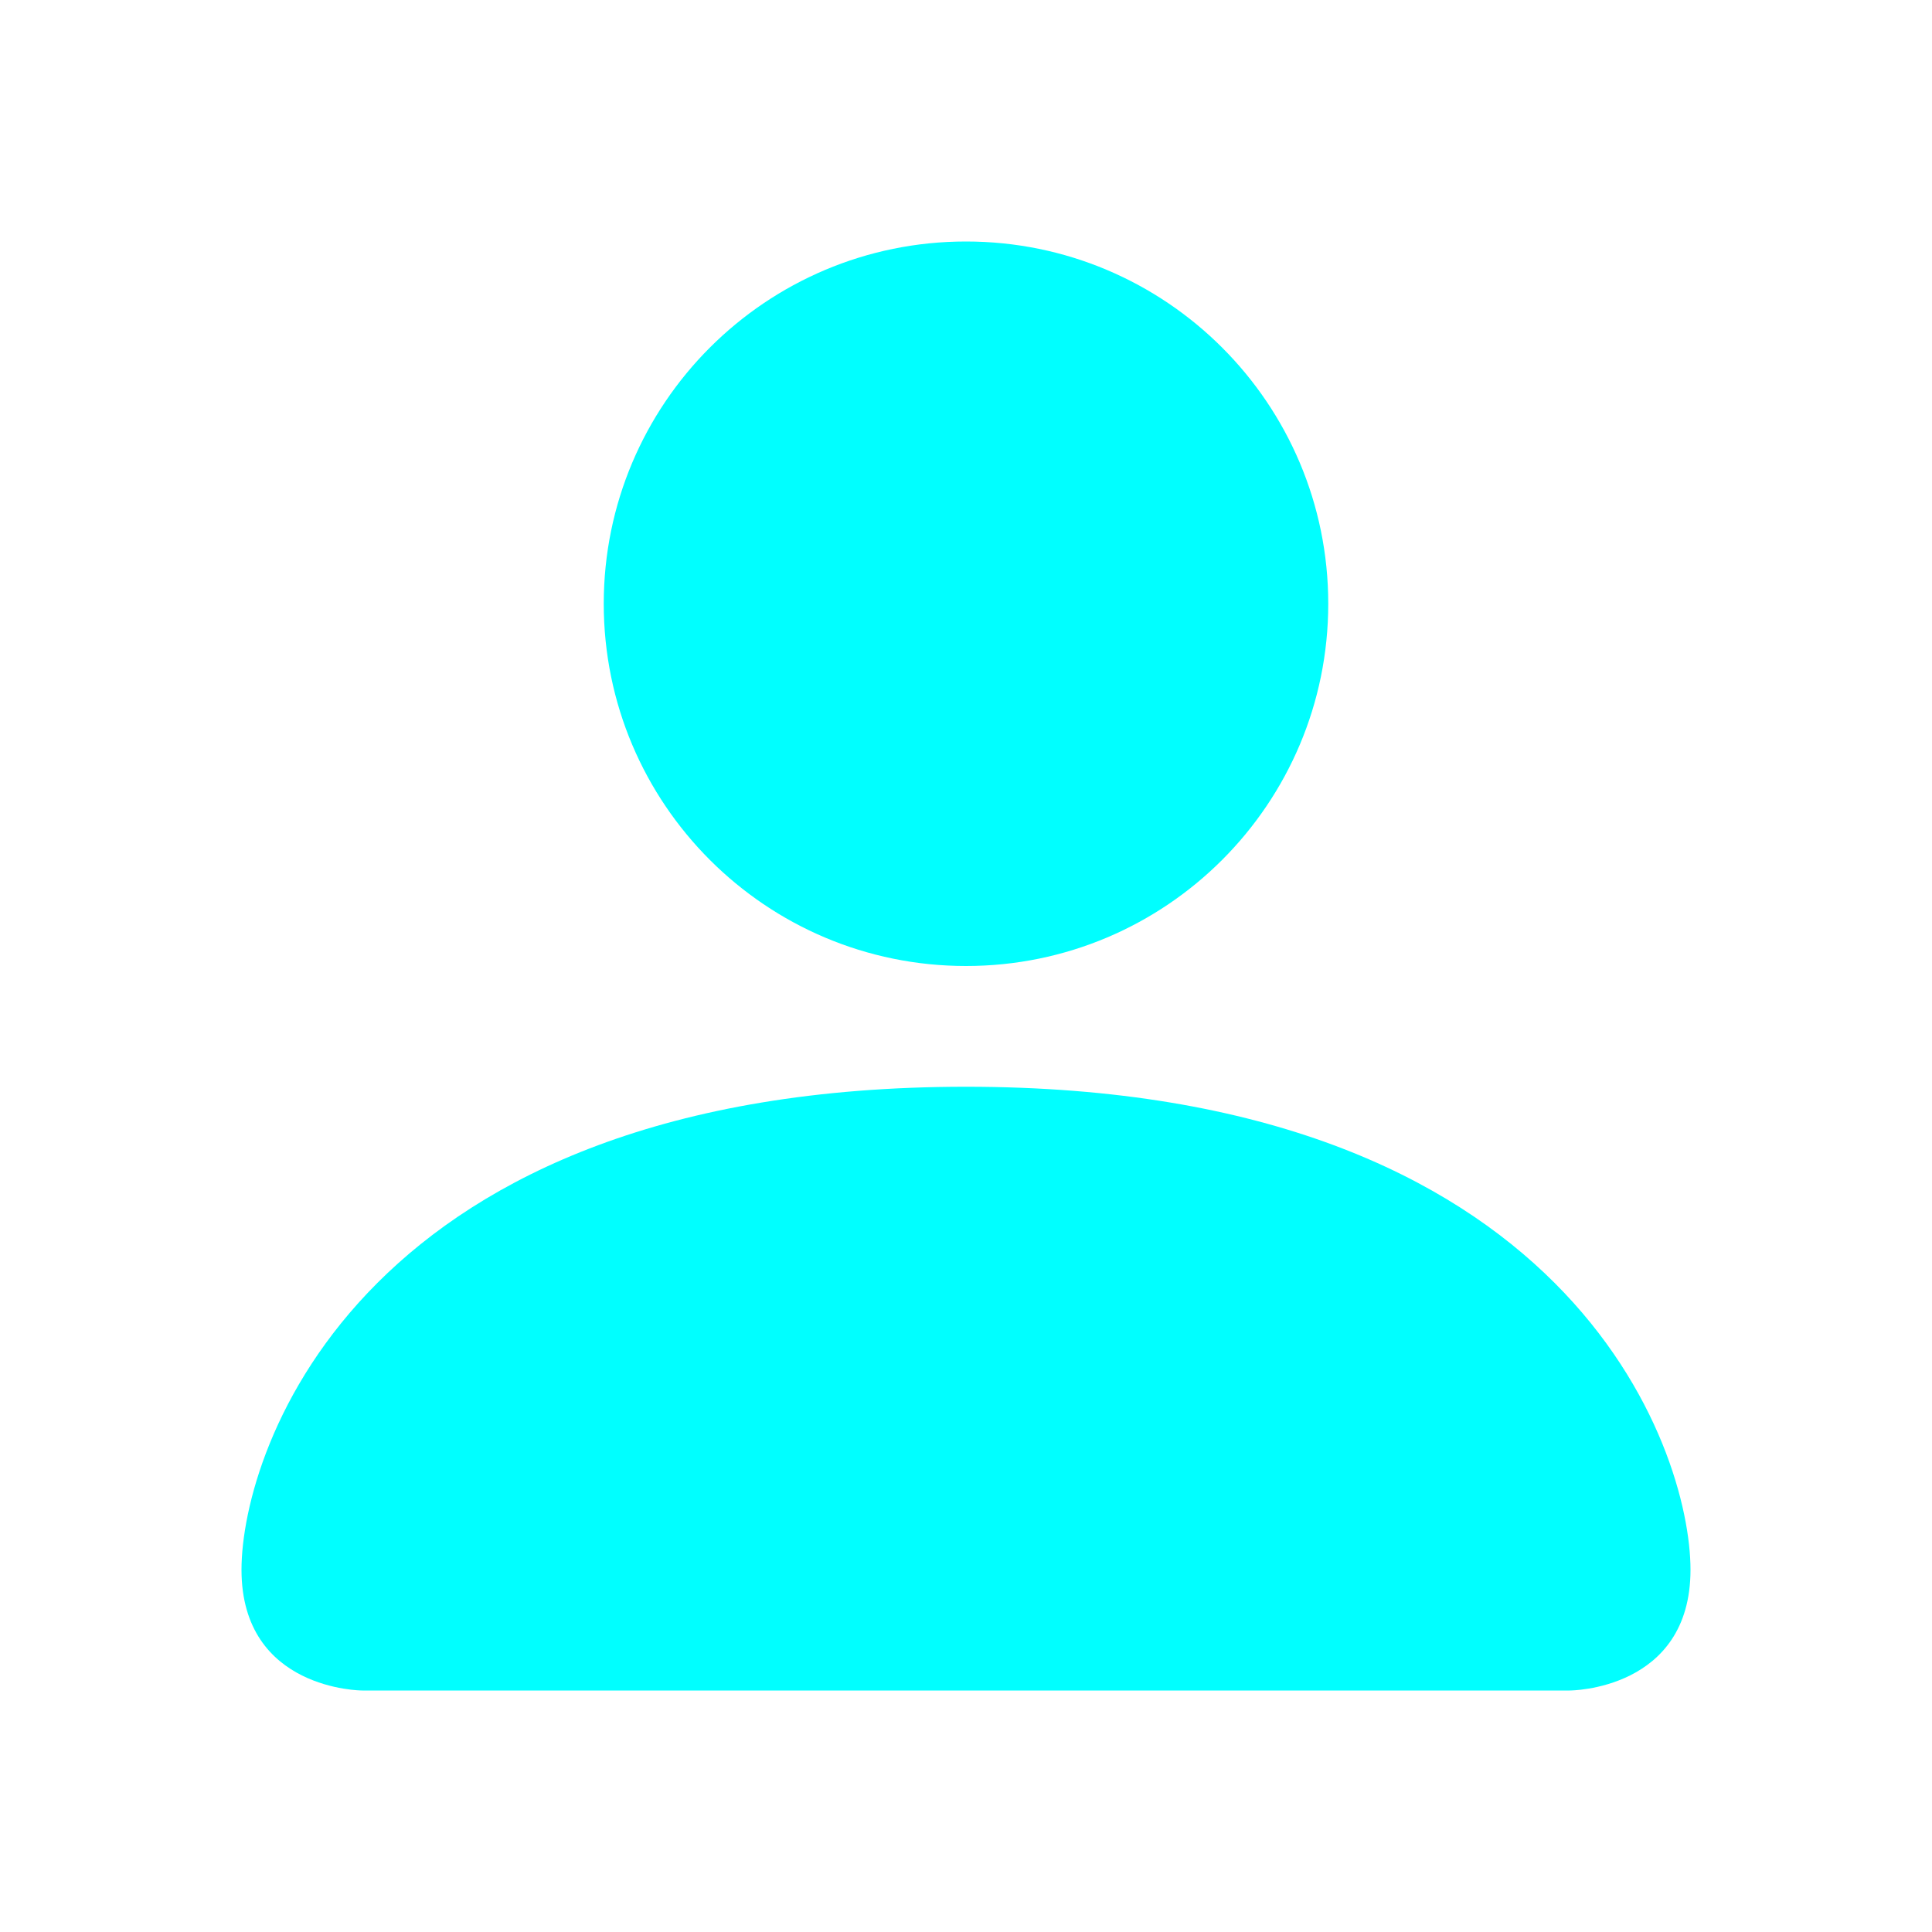
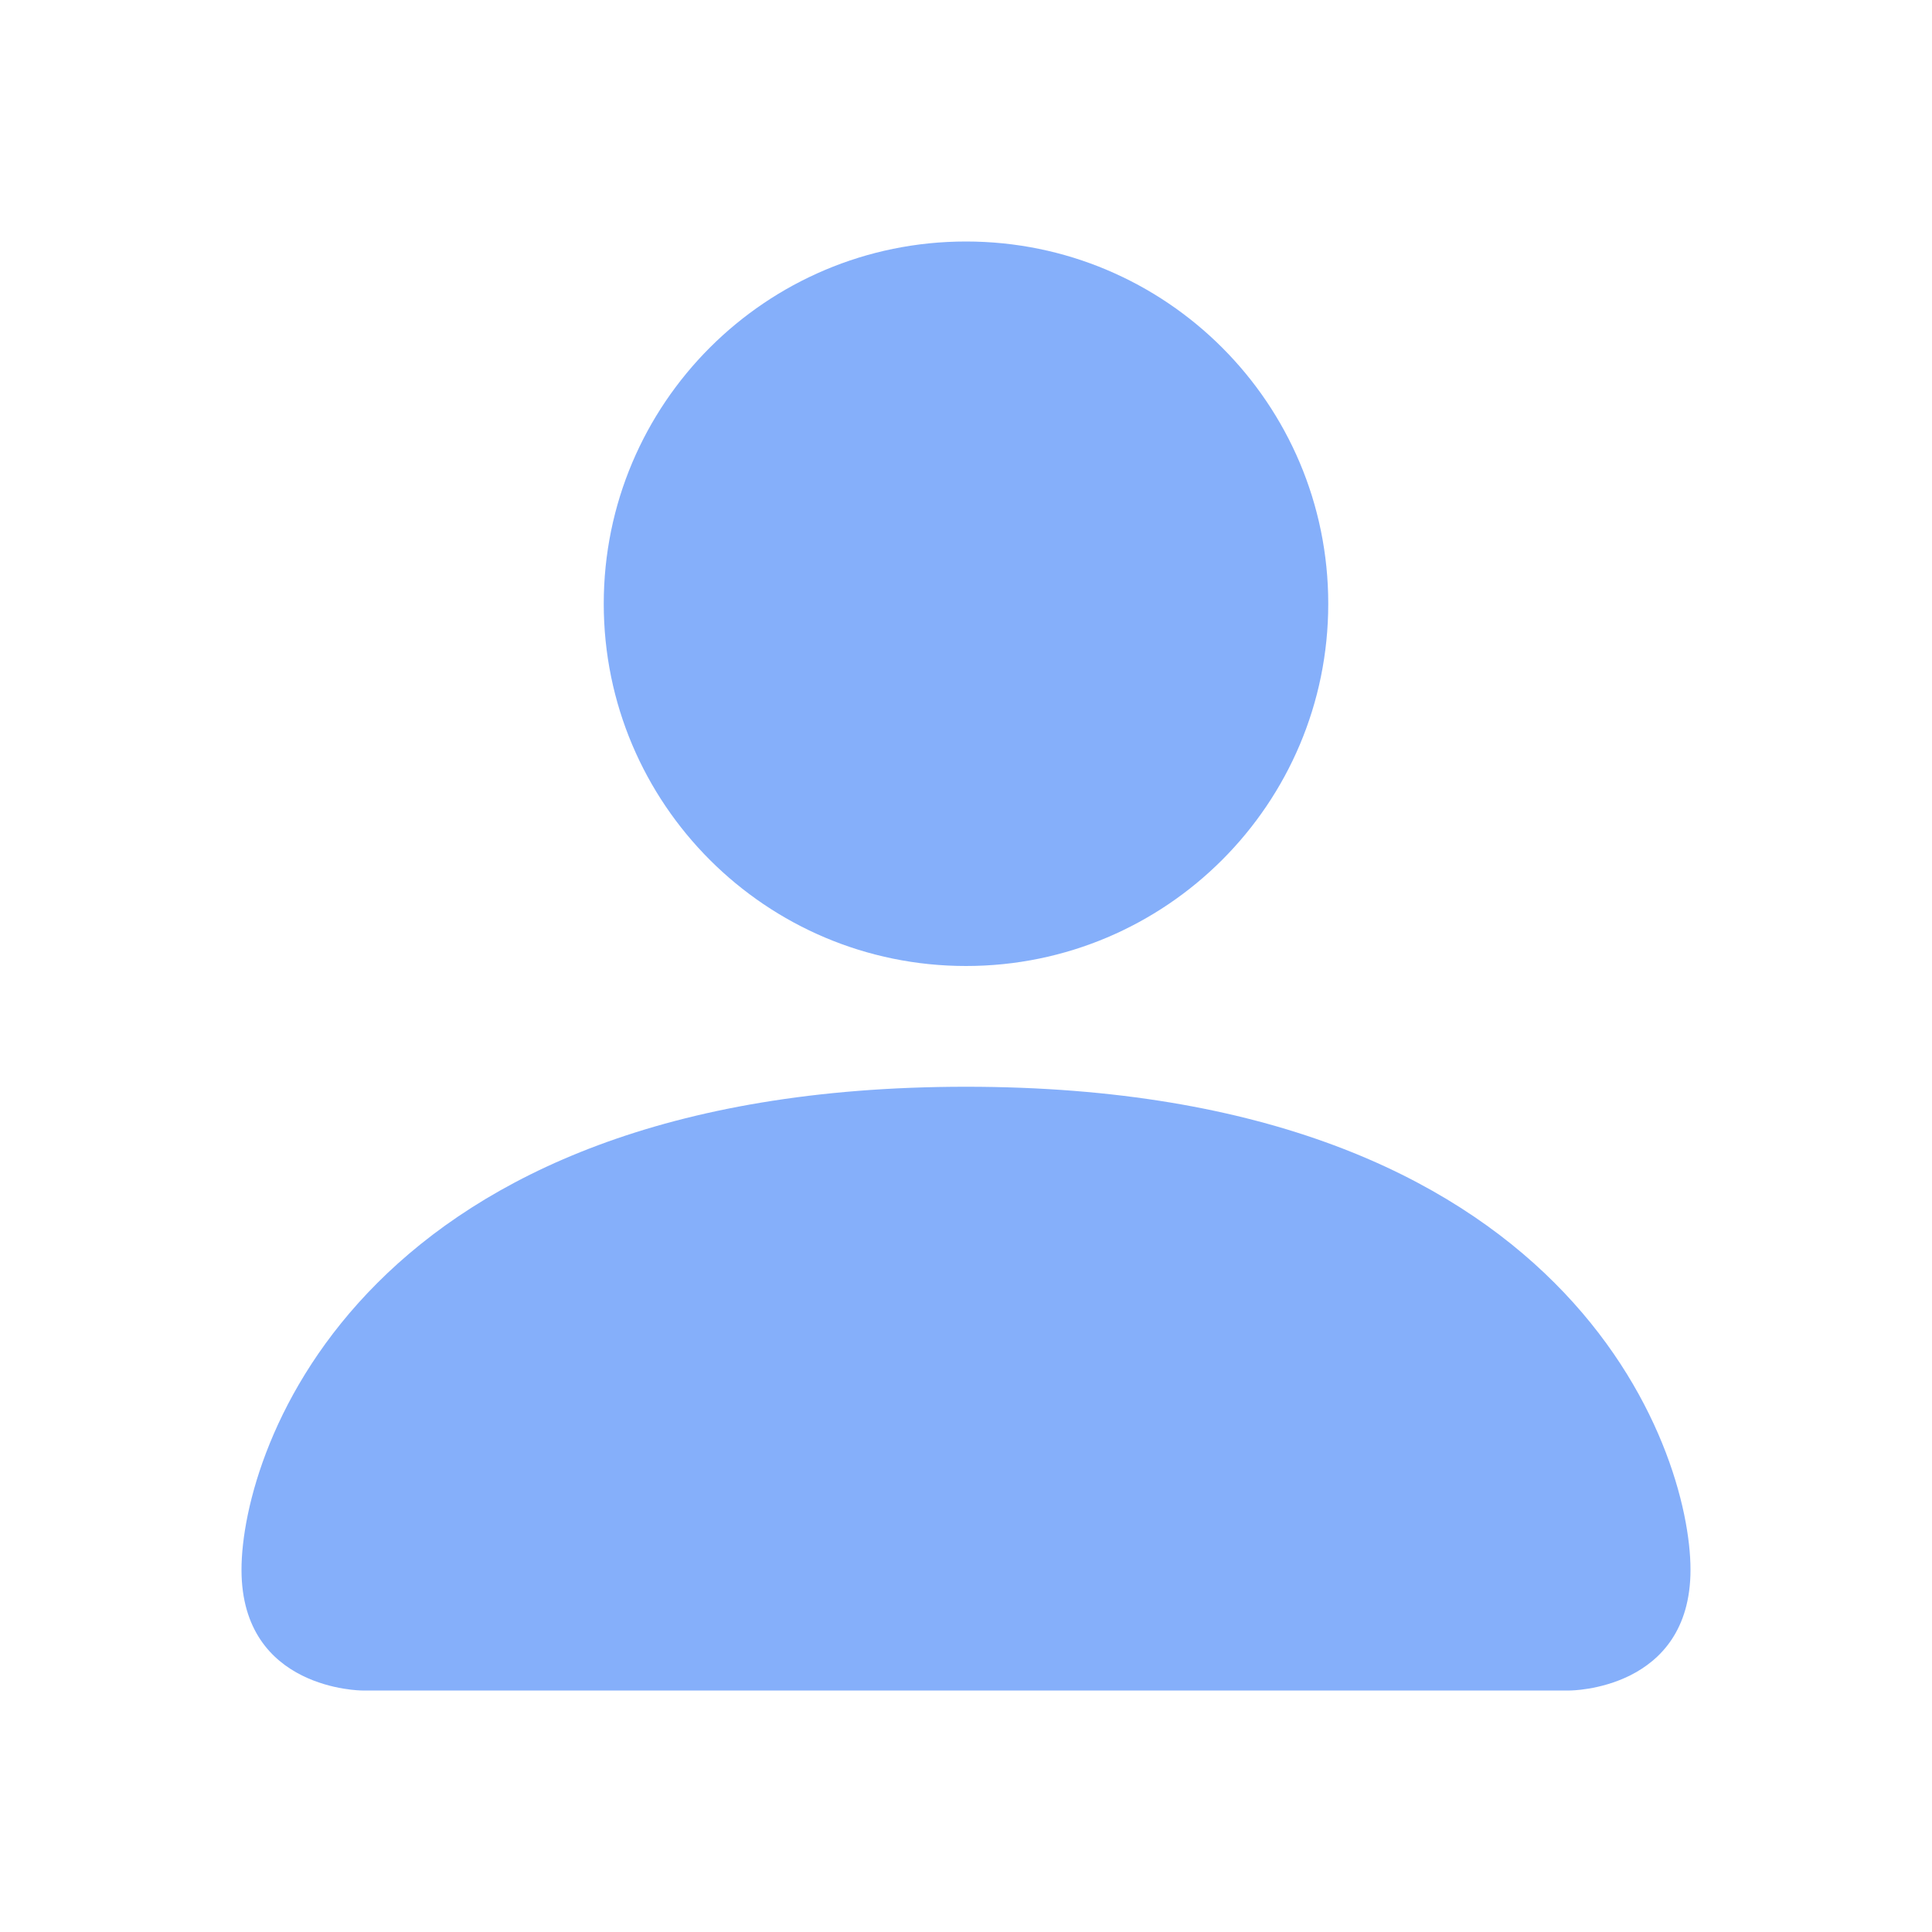
- <svg xmlns="http://www.w3.org/2000/svg" width="16" height="16" fill="cyan" class="bi bi-person-fill" viewBox="0 0 16 16">
+ <svg xmlns="http://www.w3.org/2000/svg" width="16" height="16" fill="rgb(13, 97, 247, 0.5)" class="bi bi-person-fill" viewBox="0 0 16 16">
  <path d="M3 14s-1 0-1-1 1-4 6-4 6 3 6 4-1 1-1 1zm5-6a3 3 0 1 0 0-6 3 3 0 0 0 0 6" />
</svg>
